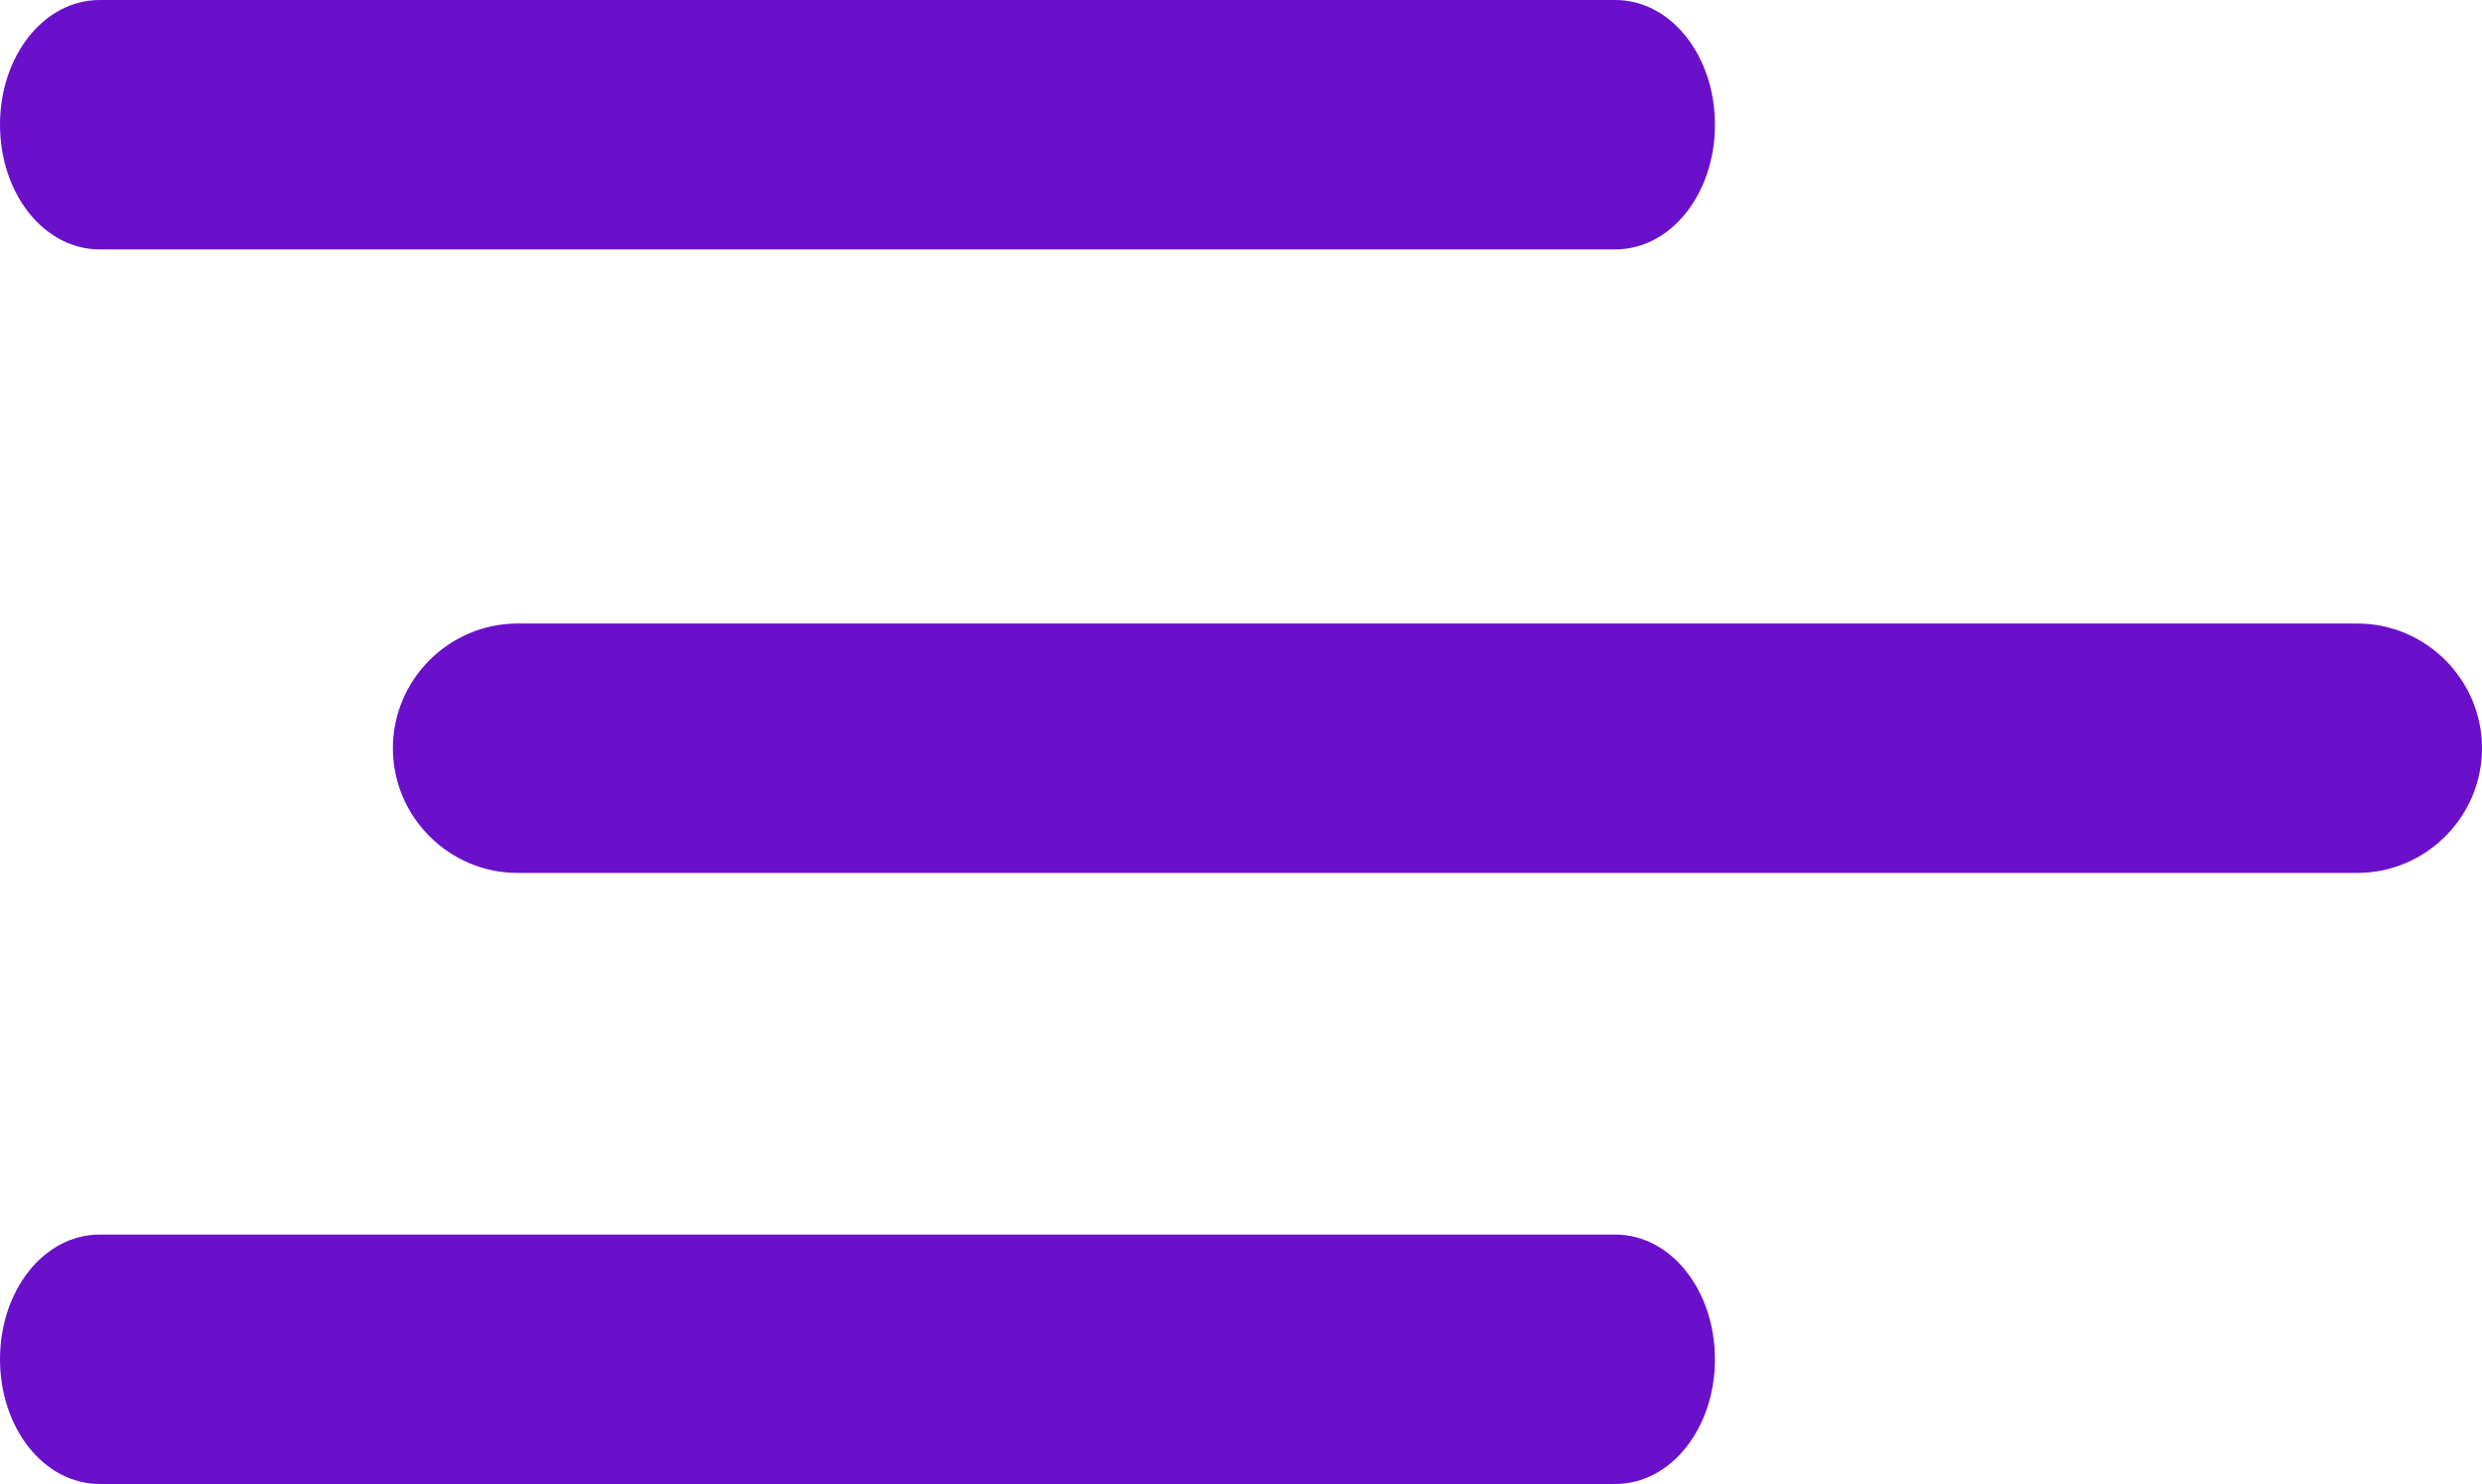
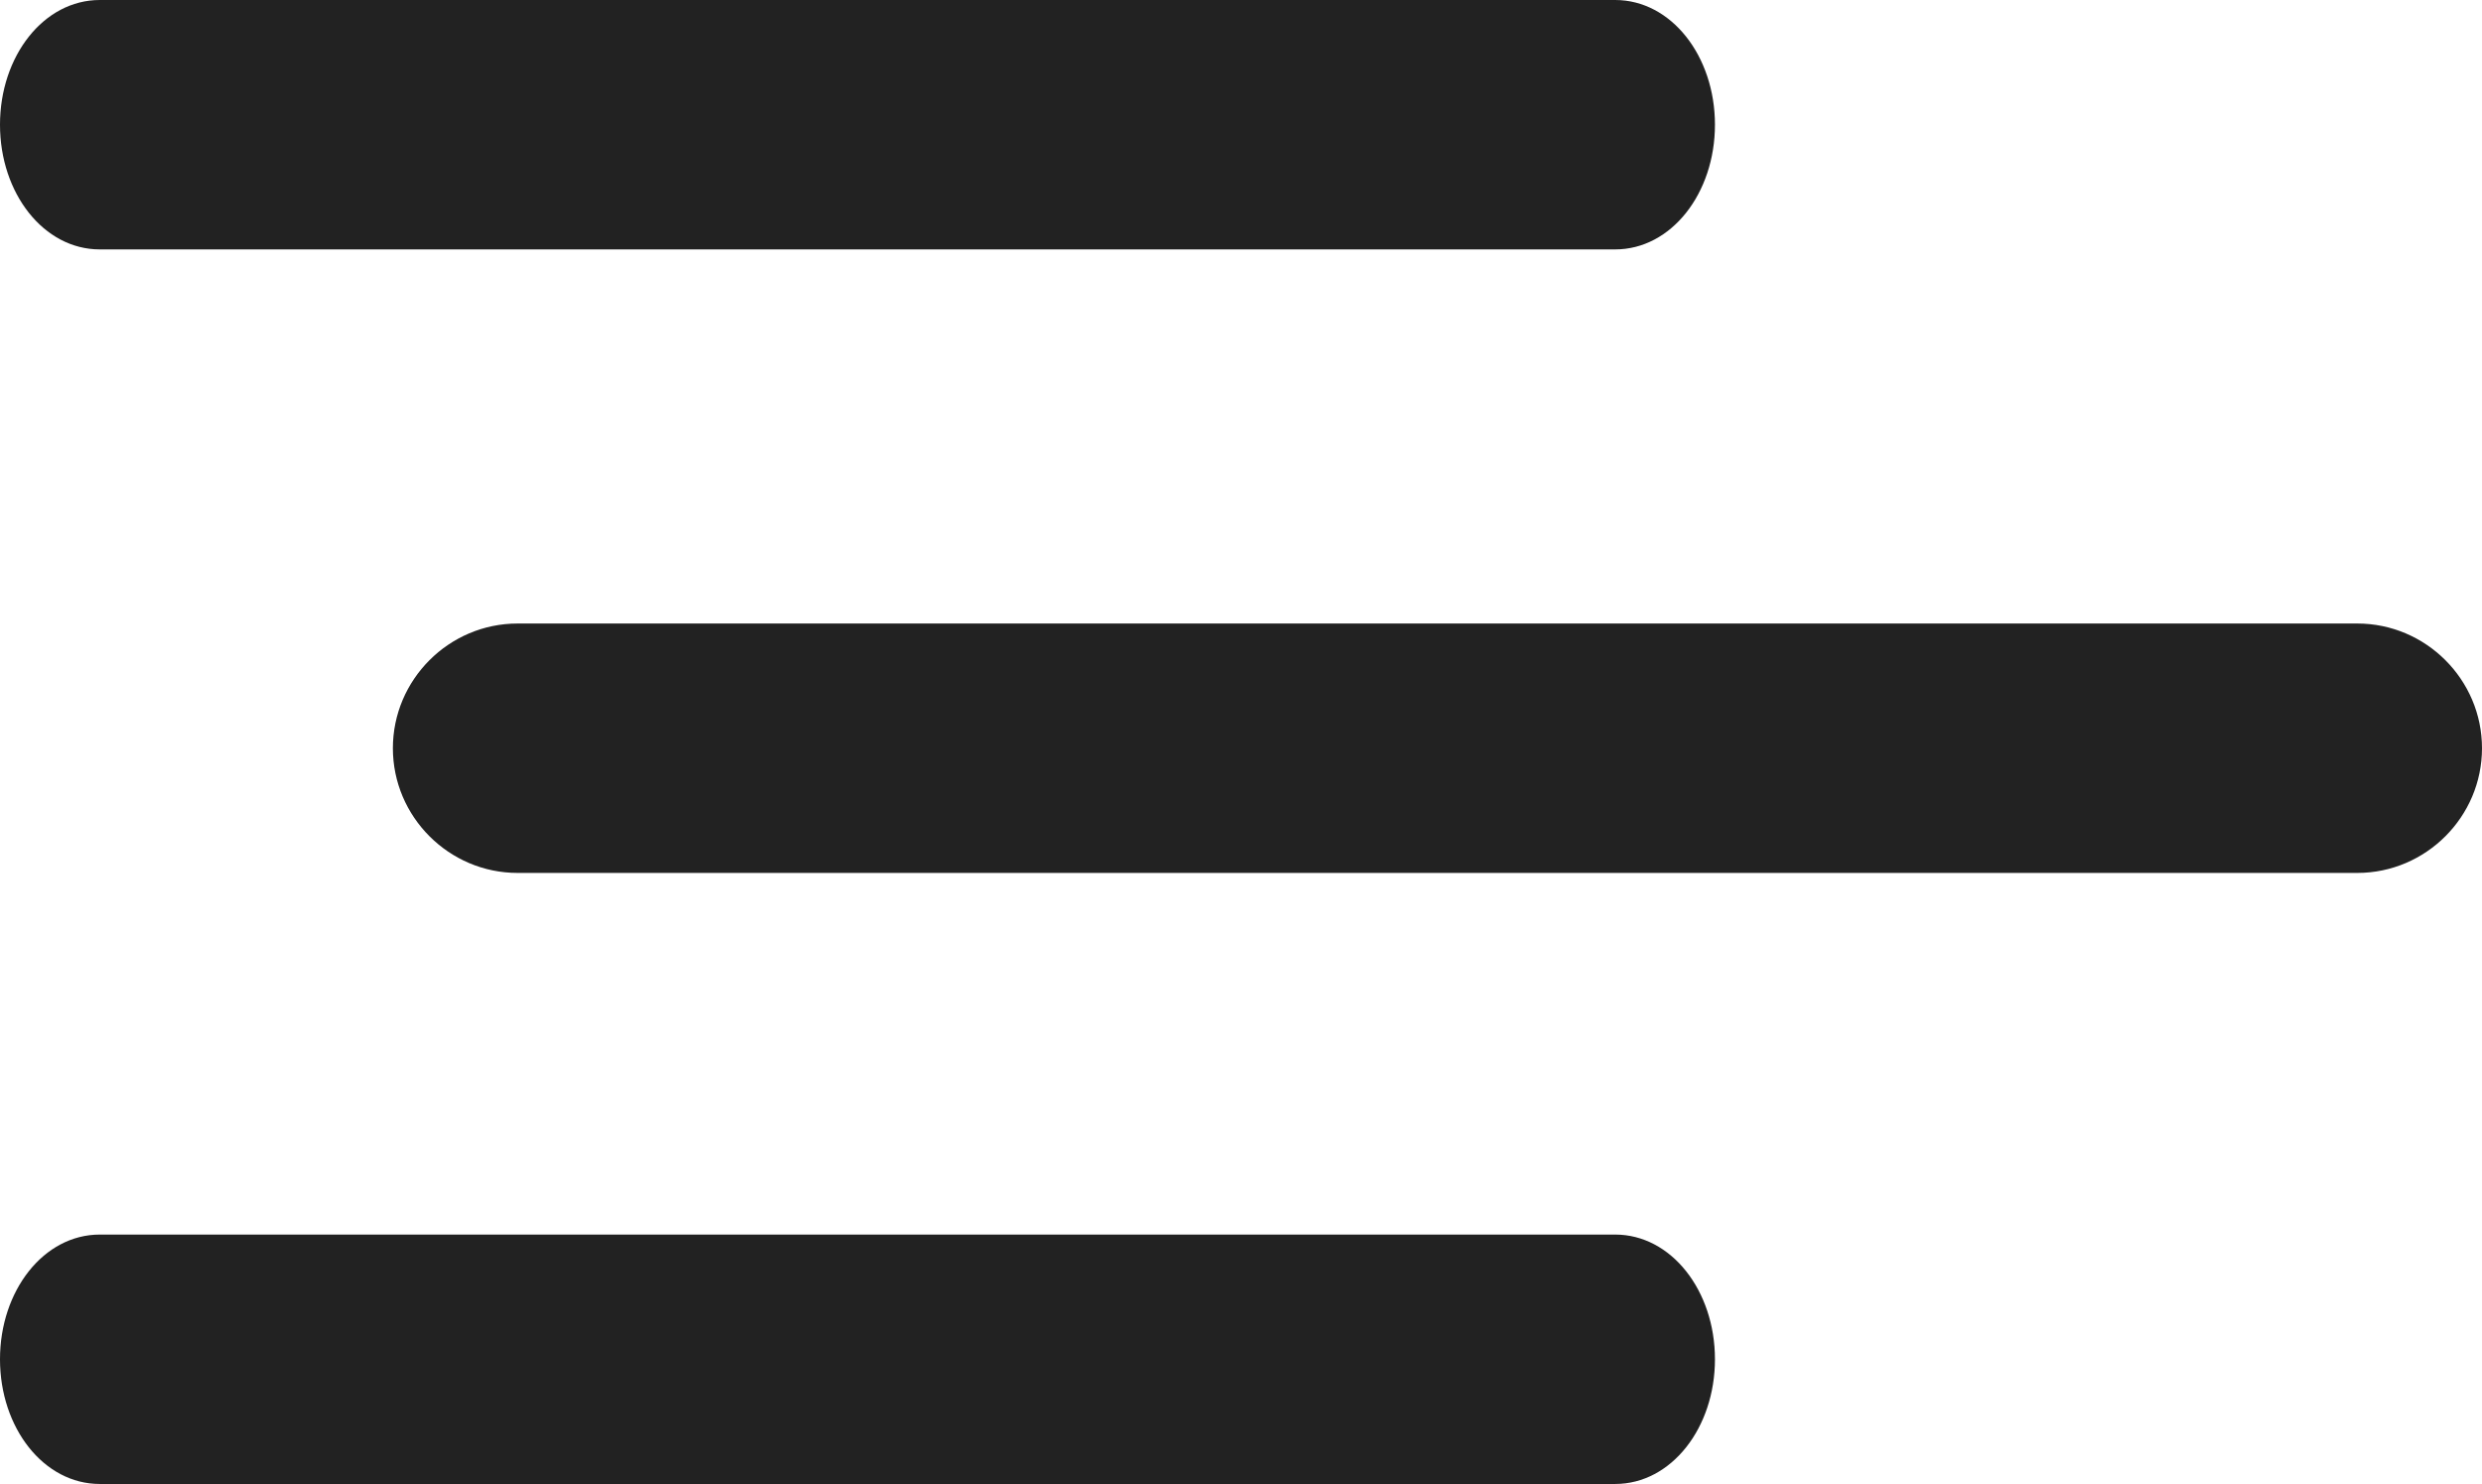
<svg xmlns="http://www.w3.org/2000/svg" version="1.1" id="Layer_1" x="0px" y="0px" viewBox="0 0 39.8 23.8" style="enable-background:new 0 0 39.8 23.8;" xml:space="preserve">
-   <g fill="#6A10CB">
+   <g fill="#222">
    <path d="M1.6,4h24.3c0.9,0,1.6-0.9,1.6-2s-0.7-2-1.6-2H1.6C0.7,0,0,0.9,0,2S0.7,4,1.6,4z" />
    <path d="M37.8,10H8.3c-1.1,0-2,0.9-2,2s0.9,2,2,2h29.5c1.1,0,2-0.9,2-2S38.9,10,37.8,10z" />
    <path d="M25.9,19.8H1.6c-0.9,0-1.6,0.9-1.6,2s0.7,2,1.6,2h24.3c0.9,0,1.6-0.9,1.6-2S26.8,19.8,25.9,19.8z" />
  </g>
</svg>
